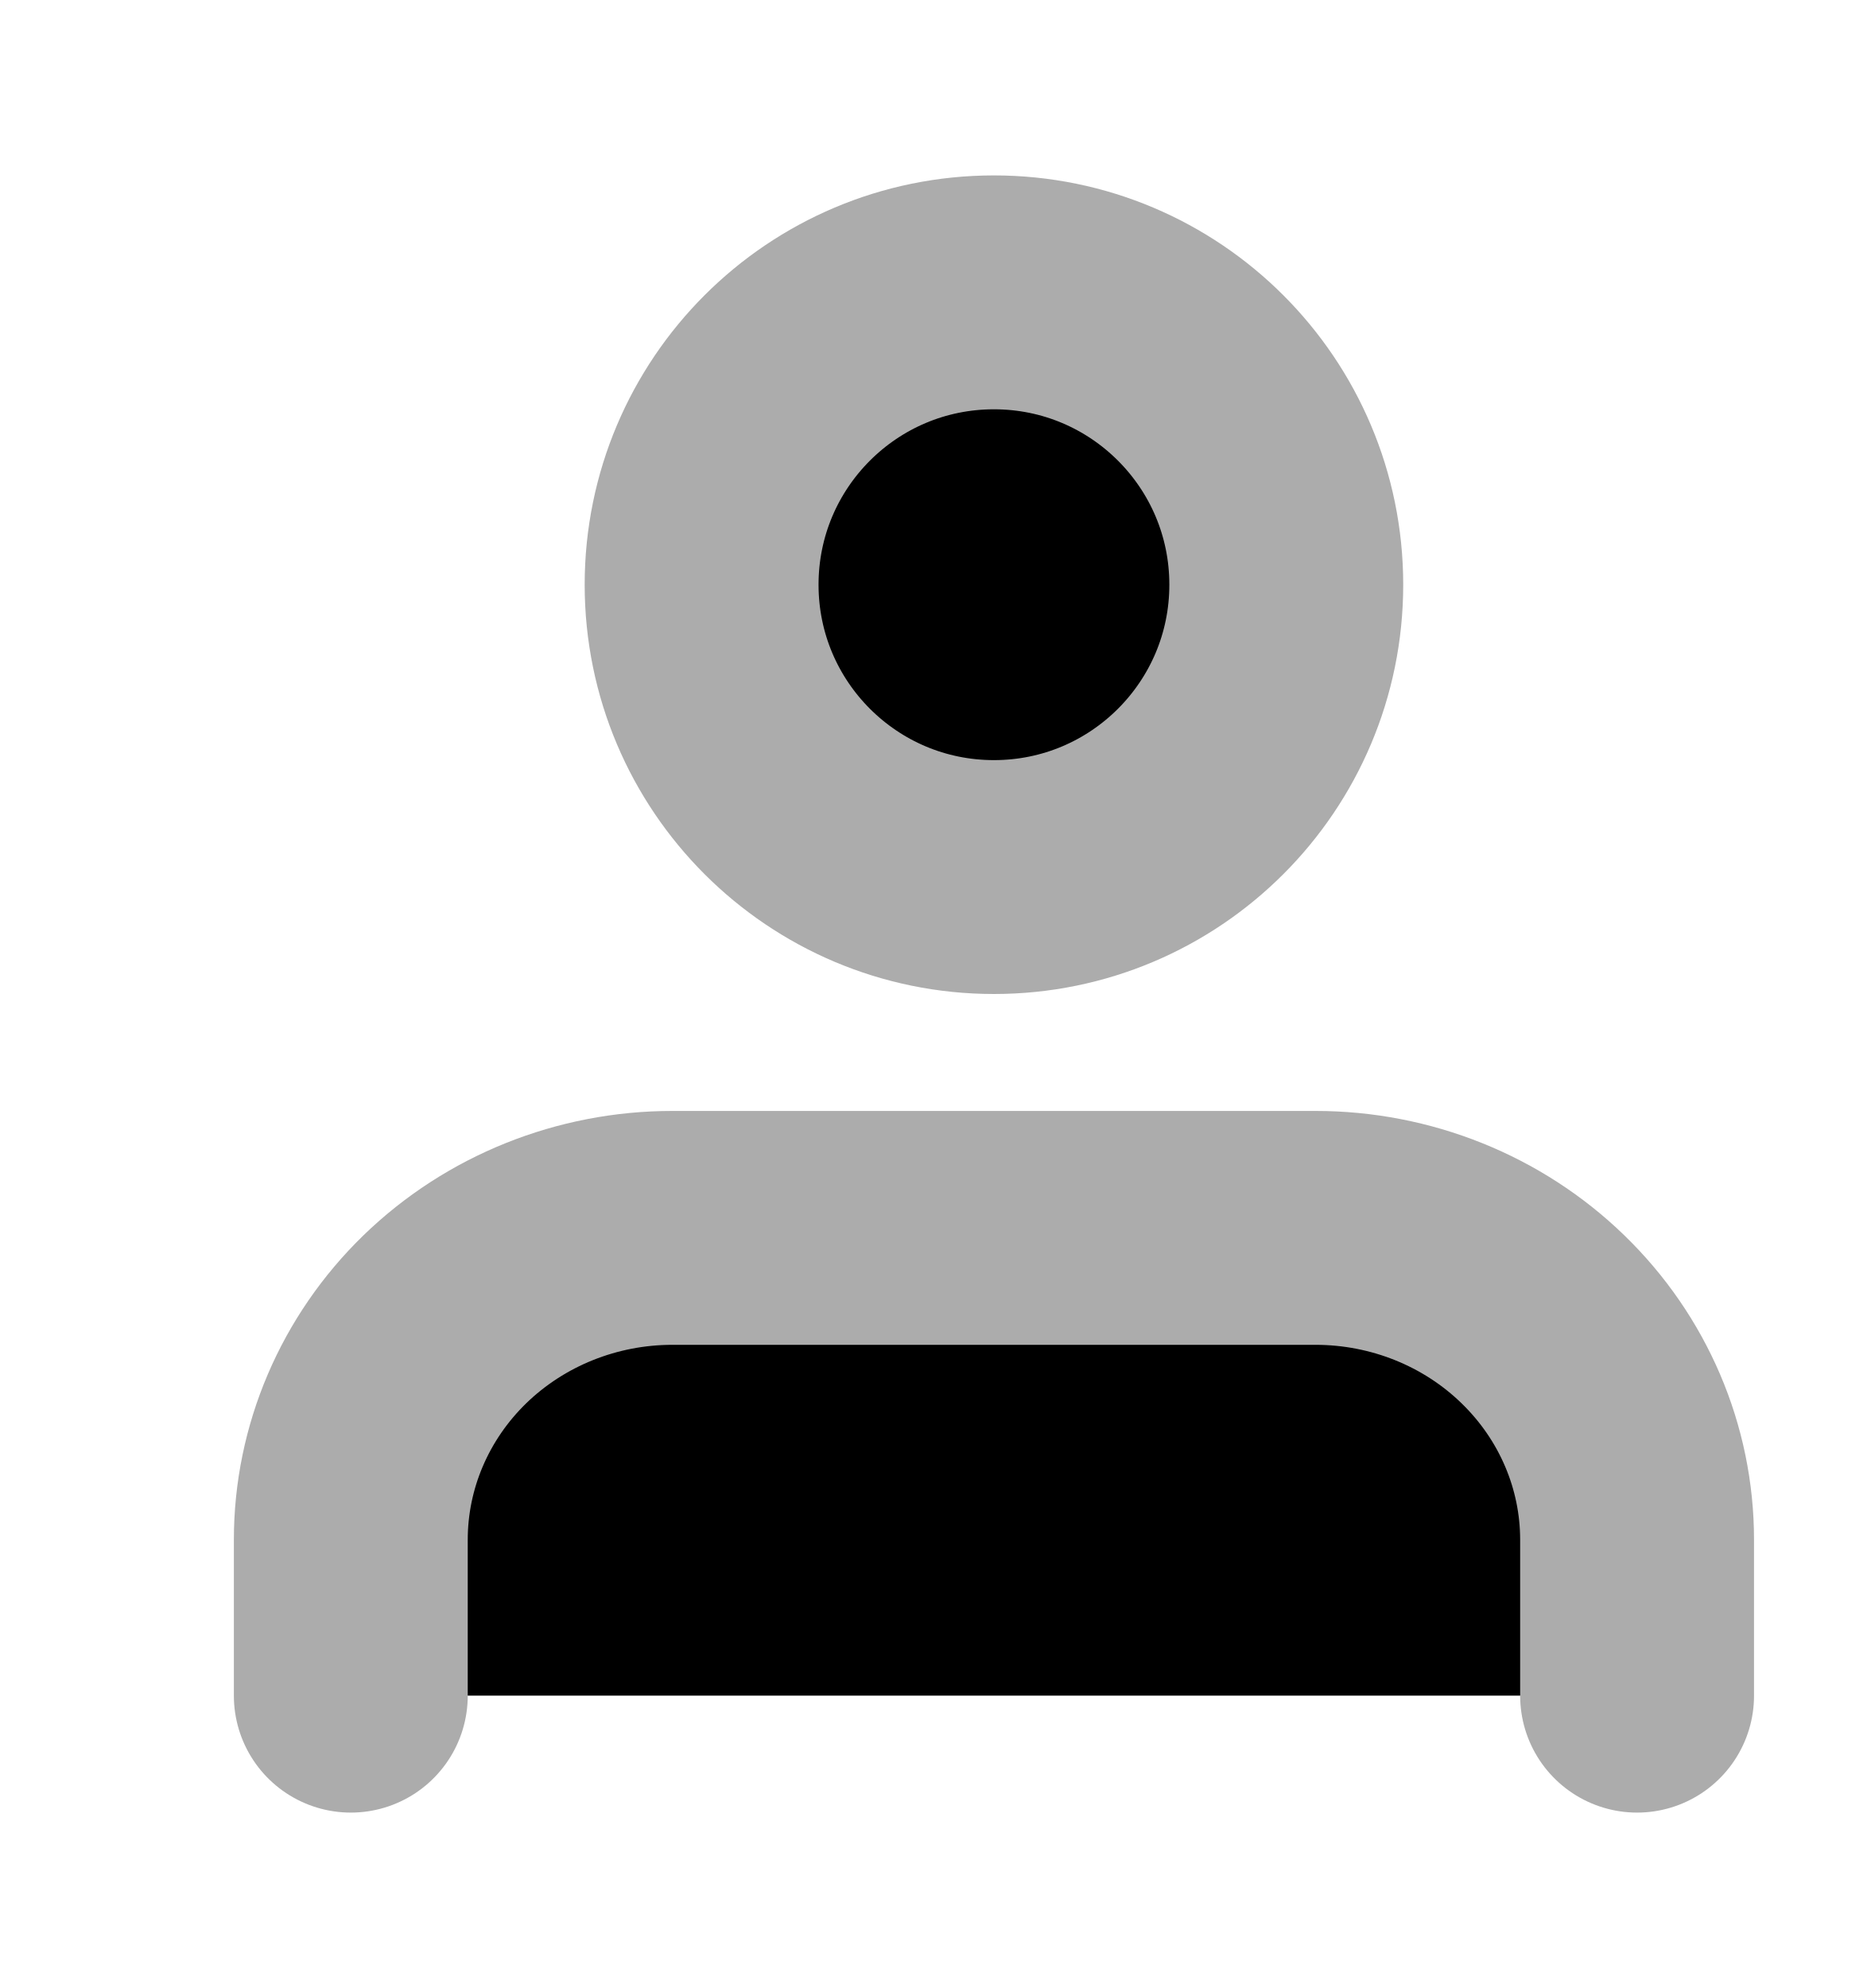
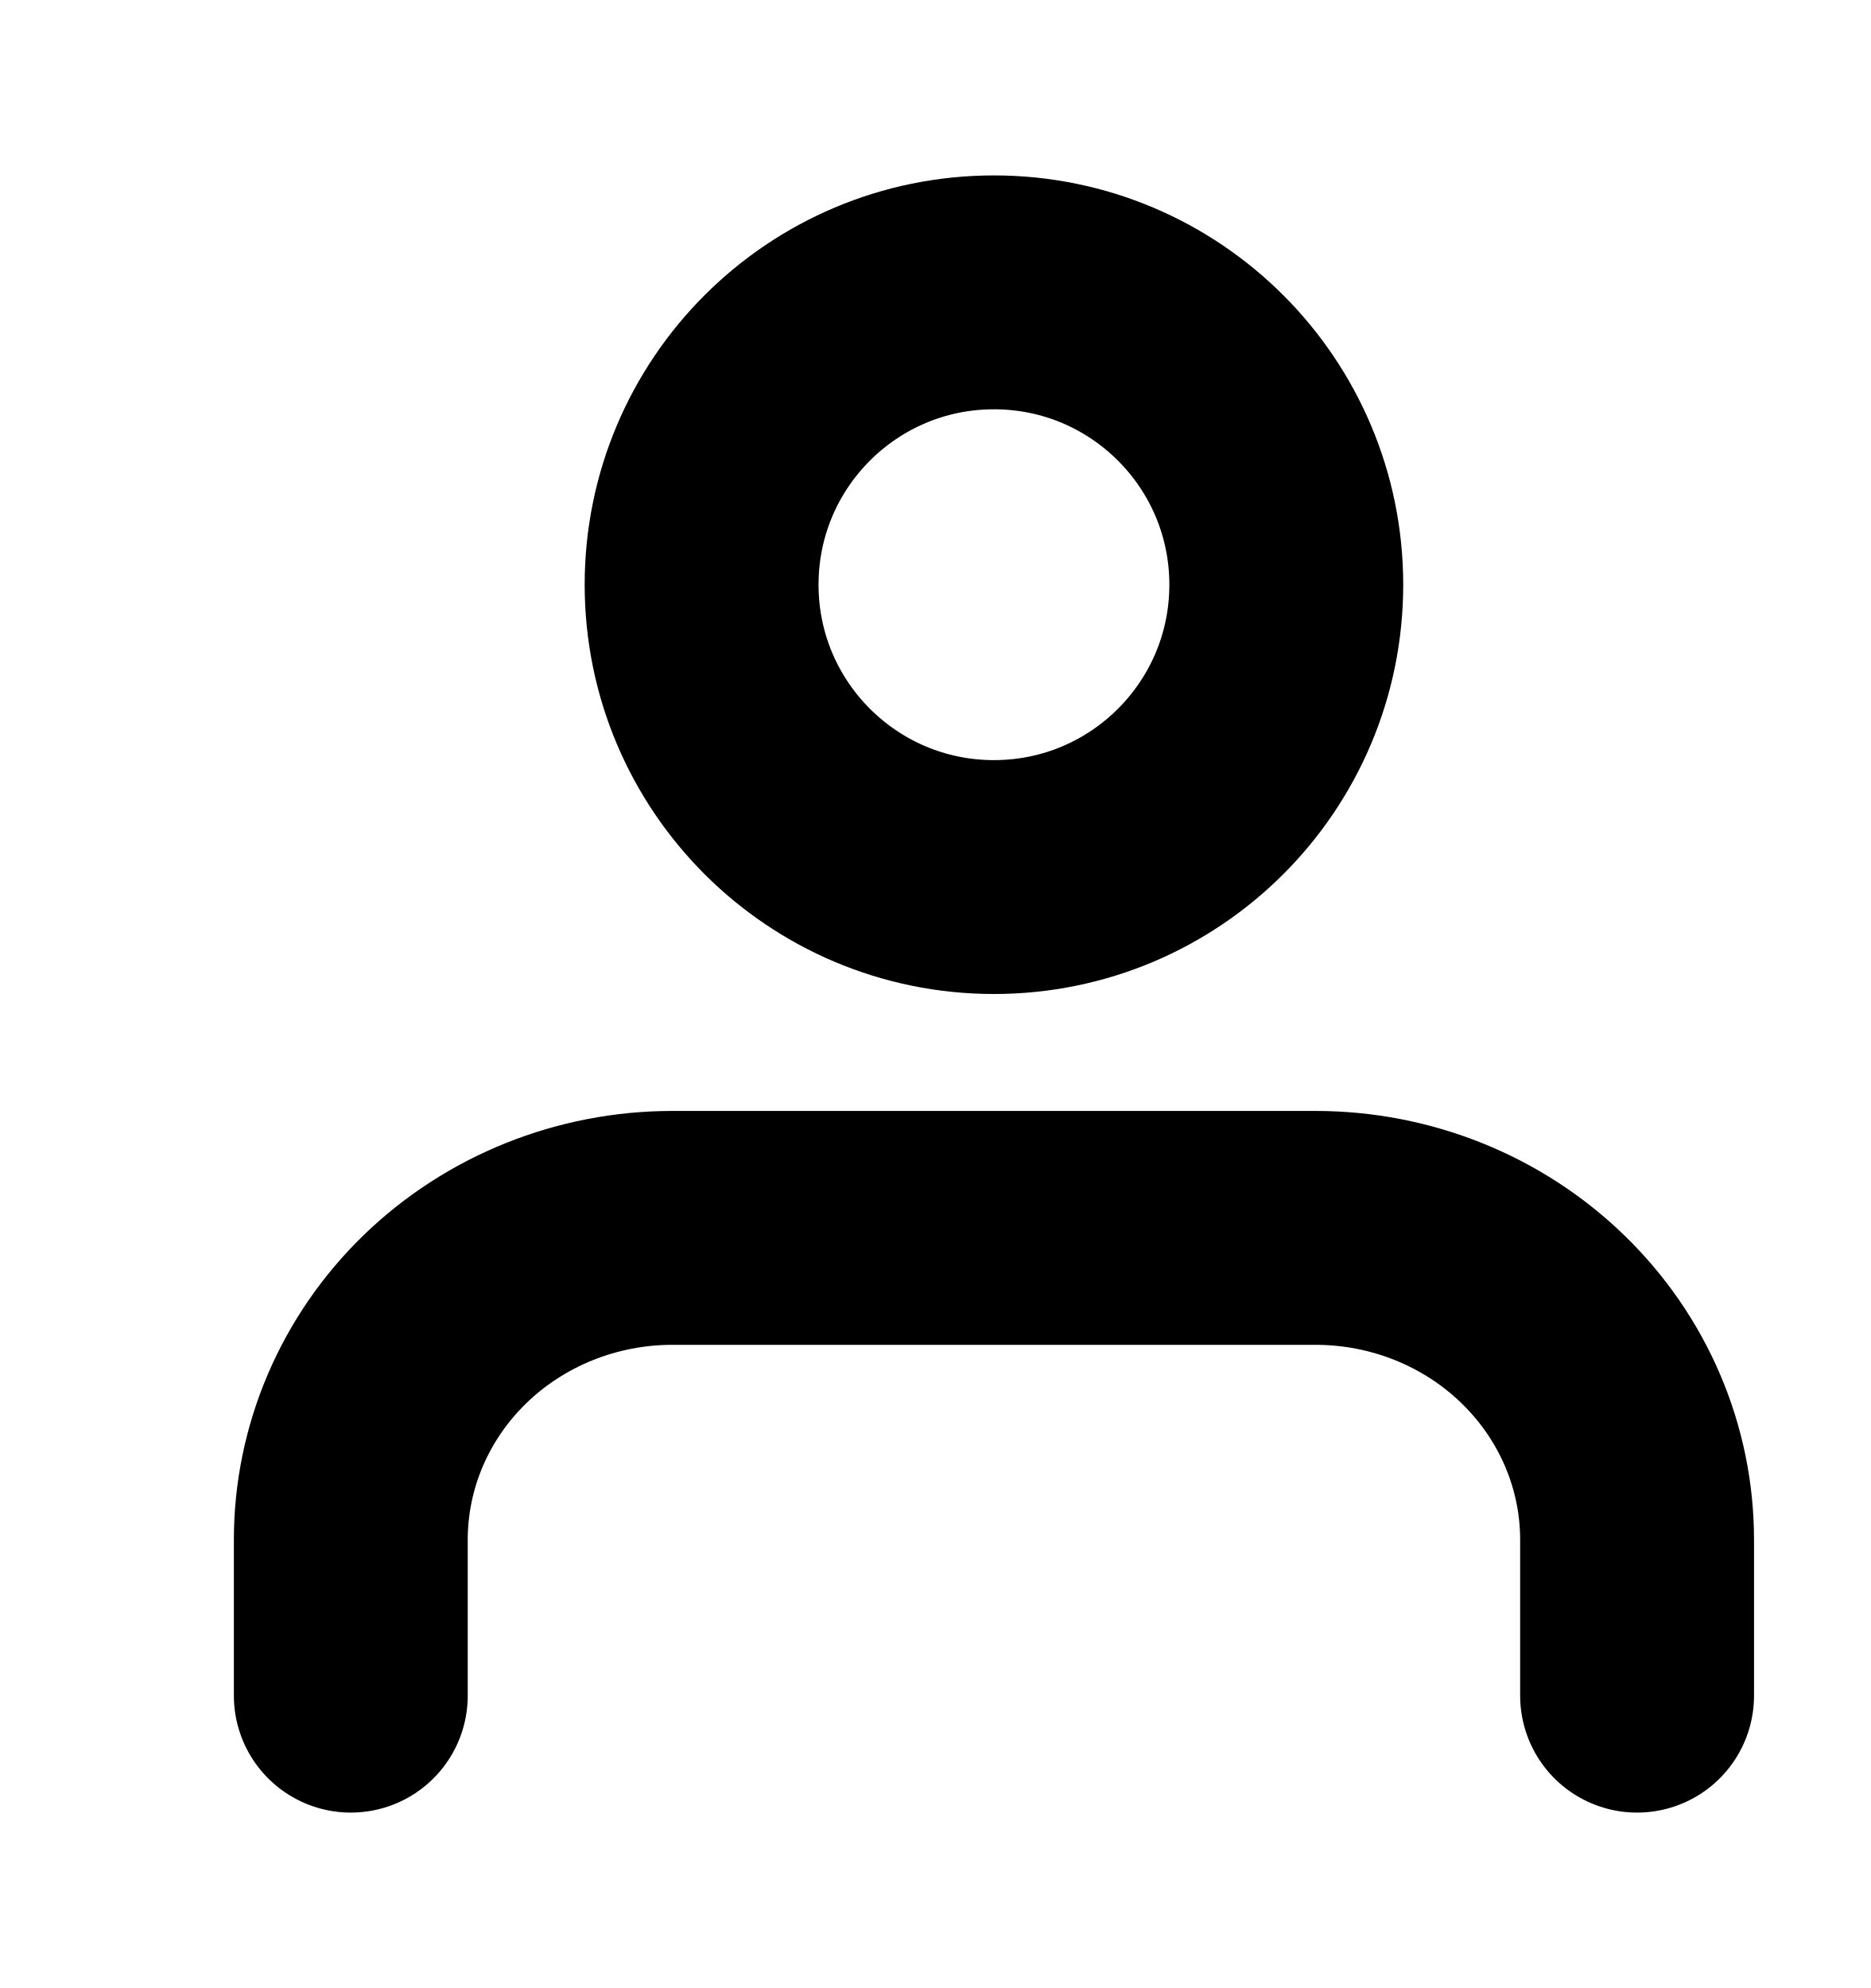
- <svg xmlns="http://www.w3.org/2000/svg" viewBox="0 0 16 17">
-   <path d="M14 14.5V13.167C14 12.459 13.71 11.781 13.194 11.281C12.679 10.781 11.979 10.5 11.25 10.5H5.75C5.021 10.5 4.321 10.781 3.805 11.281C3.29 11.781 3 12.459 3 13.167V14.5" stroke="#ACACAC" stroke-width="2" stroke-linecap="round" stroke-linejoin="round" />
-   <path d="M8.5 7.5C9.881 7.5 11 6.381 11 5C11 3.619 9.881 2.5 8.5 2.5C7.119 2.5 6 3.619 6 5C6 6.381 7.119 7.5 8.5 7.5Z" stroke="#ACACAC" stroke-width="2" stroke-linecap="round" stroke-linejoin="round" />
+ <svg xmlns="http://www.w3.org/2000/svg" viewBox="0 0 16 17" fill="none">
+   <path d="M14 14.5V13.167C14 12.459 13.71 11.781 13.194 11.281C12.679 10.781 11.979 10.5 11.25 10.5H5.75C5.021 10.5 4.321 10.781 3.805 11.281C3.29 11.781 3 12.459 3 13.167V14.5" stroke="currentColor" stroke-width="2" stroke-linecap="round" stroke-linejoin="round" />
+   <path d="M8.5 7.5C9.881 7.5 11 6.381 11 5C11 3.619 9.881 2.5 8.5 2.5C7.119 2.5 6 3.619 6 5C6 6.381 7.119 7.5 8.5 7.5Z" stroke="currentColor" stroke-width="2" stroke-linecap="round" stroke-linejoin="round" />
</svg>
